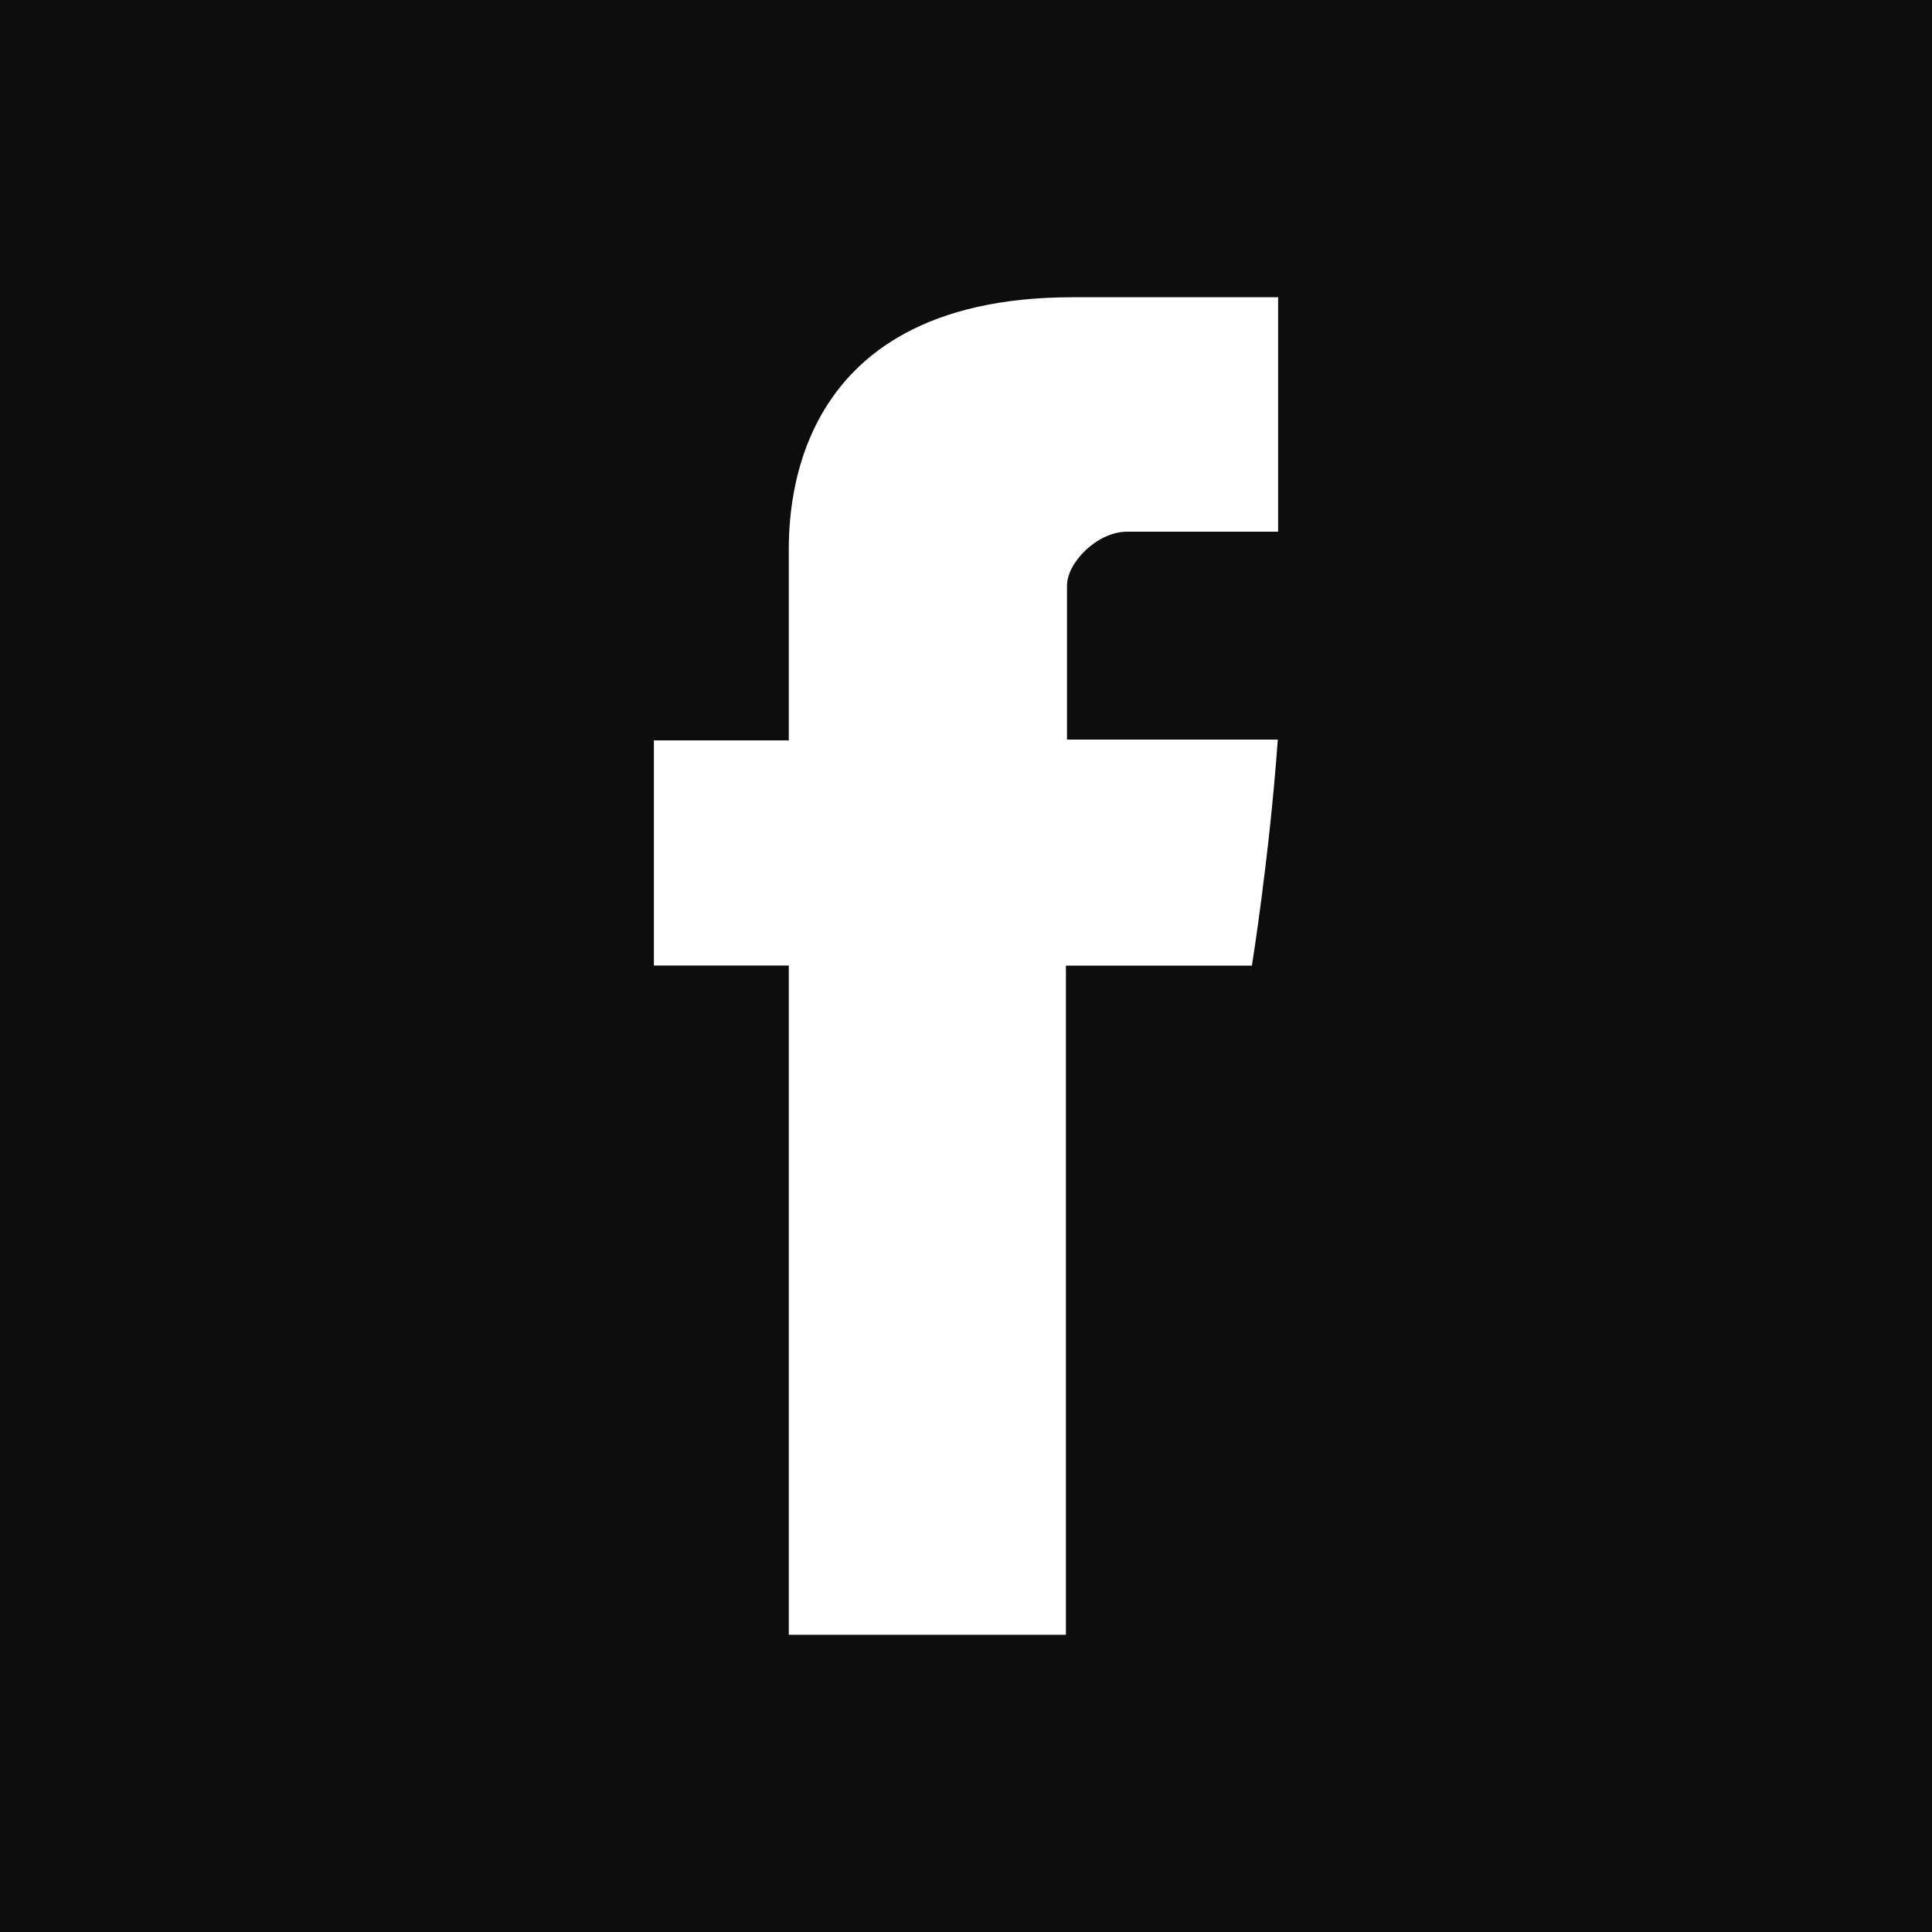
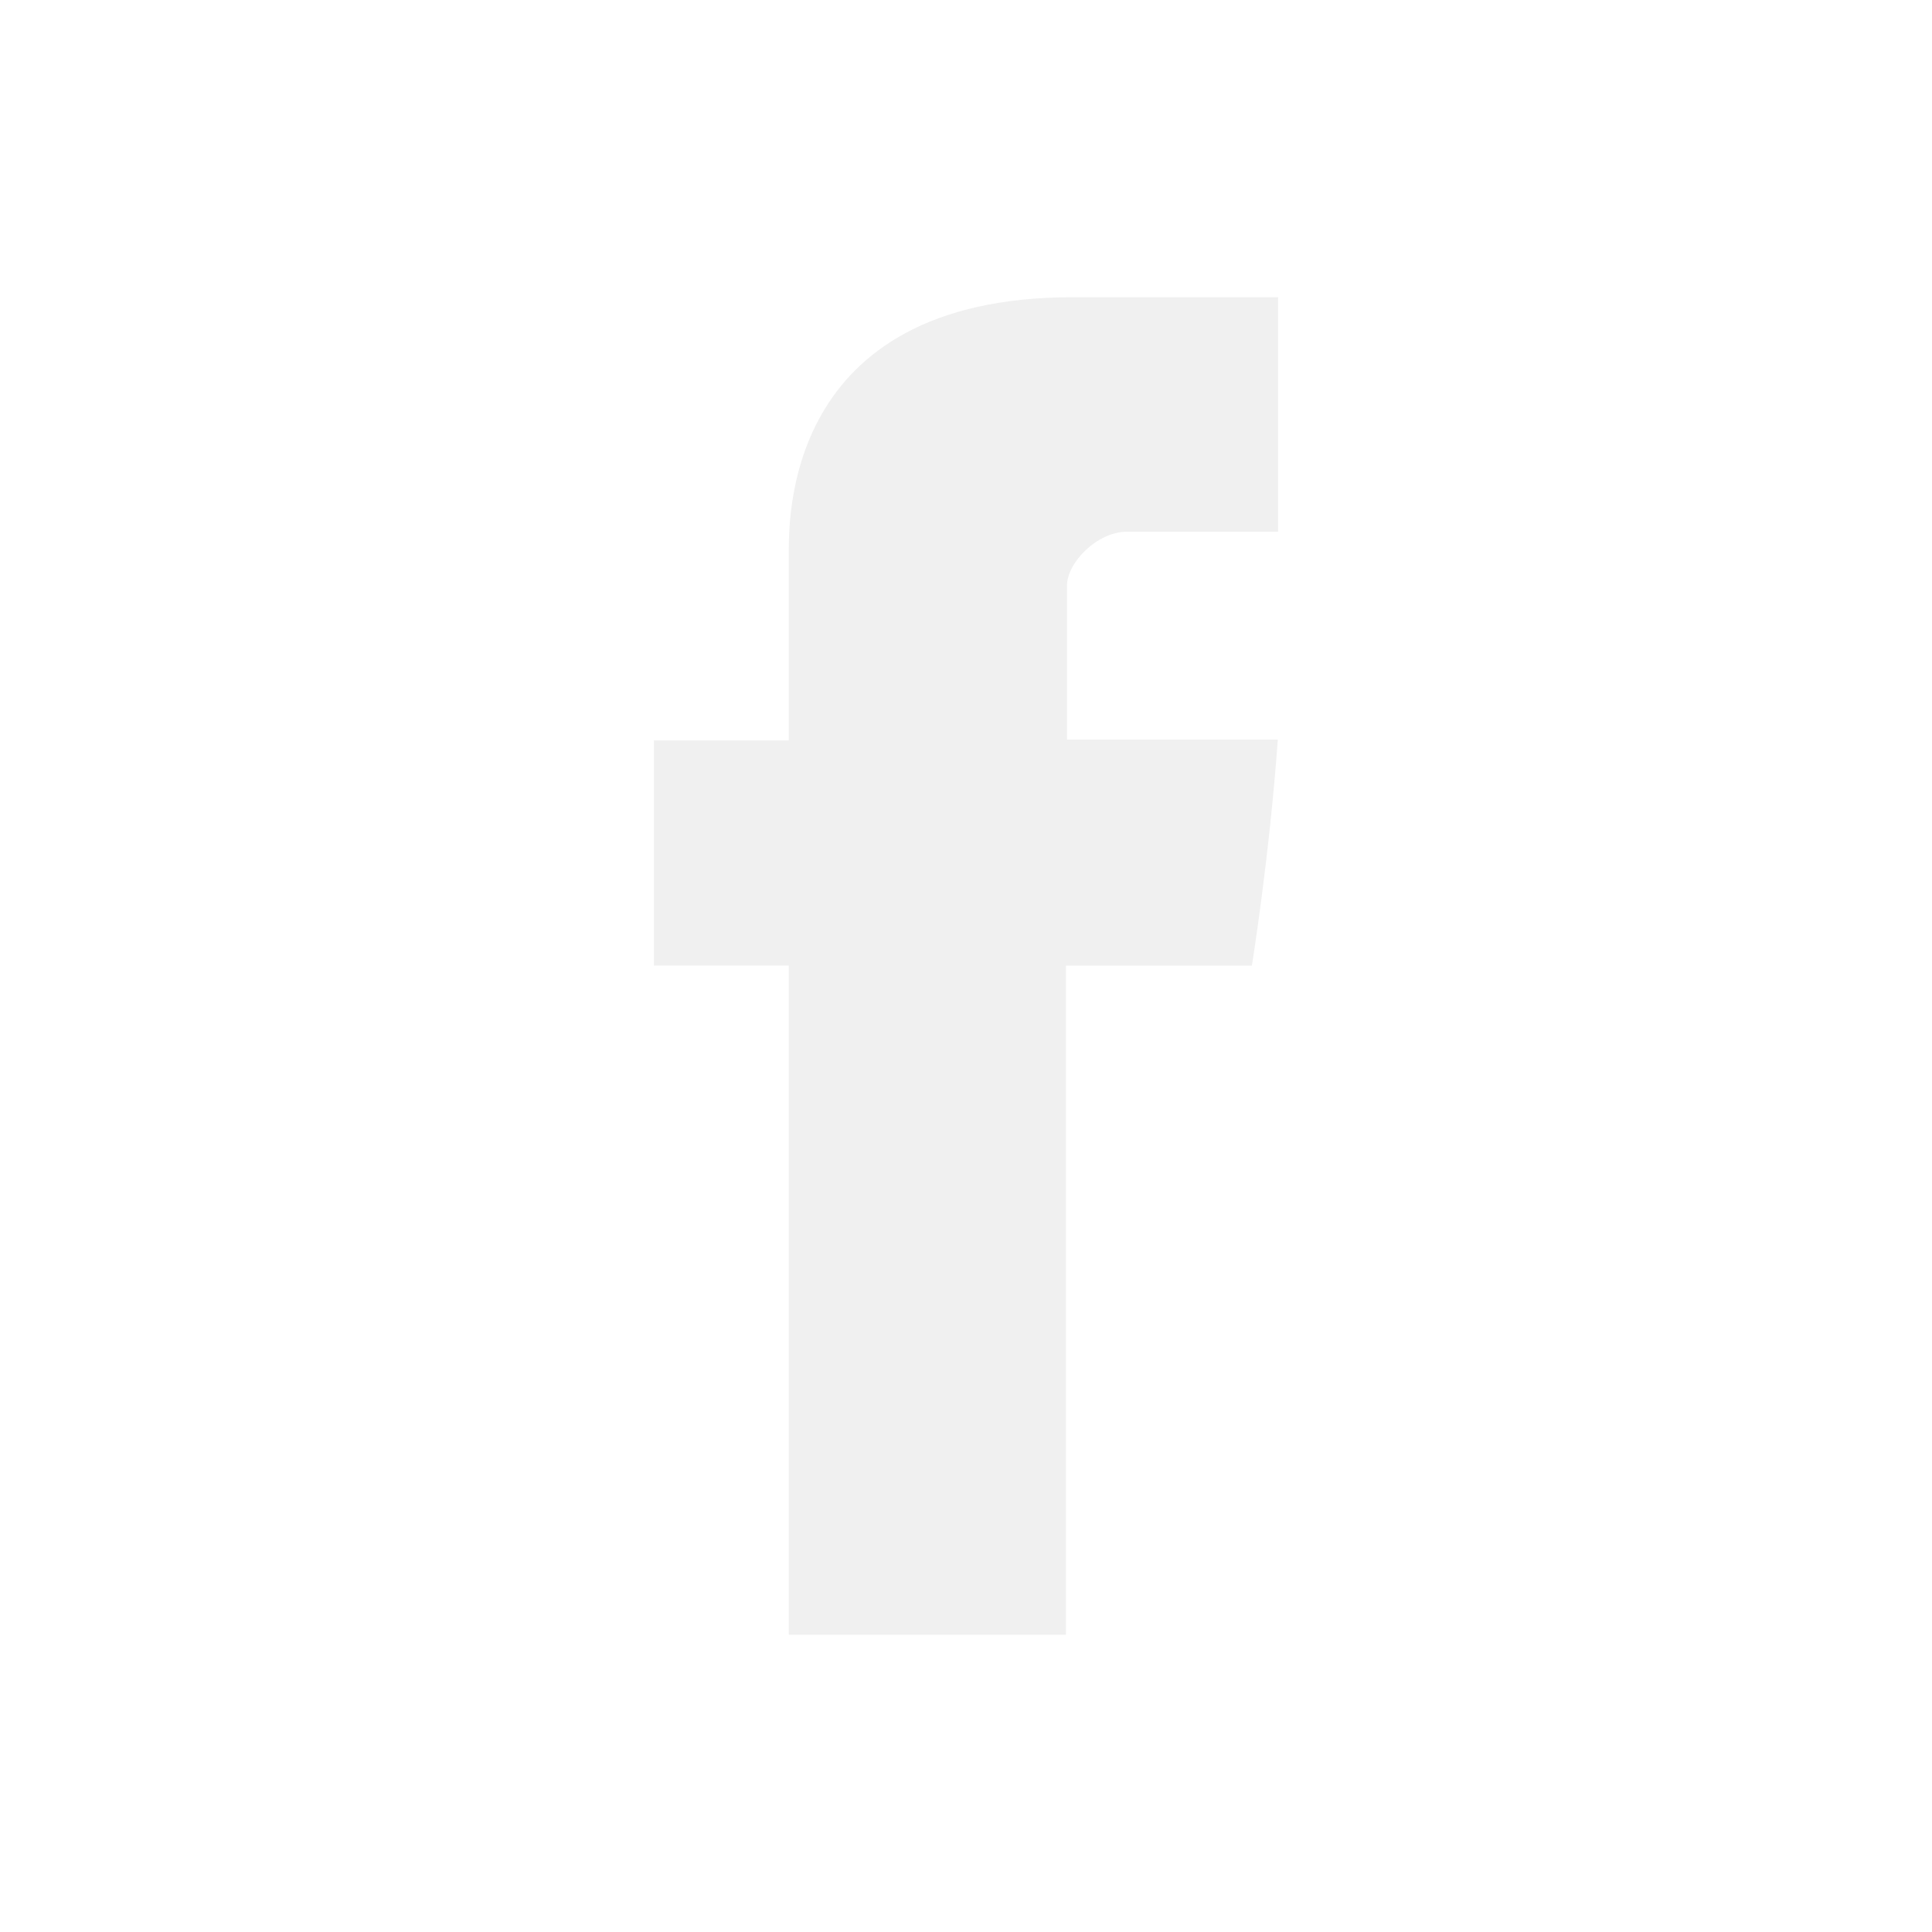
- <svg xmlns="http://www.w3.org/2000/svg" width="100" height="100" viewBox="0 0 100 100" fill="none">
-   <rect width="100" height="100" fill="white" />
-   <path fill-rule="evenodd" clip-rule="evenodd" d="M0 0V100H100V0H0ZM66.155 27.52H58.339C56.79 27.52 55.228 29.12 55.228 30.311V38.281H66.139C65.7 44.392 64.798 49.981 64.798 49.981H55.172V84.615H40.828V49.977H33.845V38.322H40.828V28.793C40.828 27.051 40.475 15.385 55.525 15.385H66.155V27.52H66.155Z" fill="#0D0D0D" />
+ <svg xmlns="http://www.w3.org/2000/svg" width="50" height="50" viewBox="0 0 50 50" fill="none">
+   <path fill-rule="evenodd" clip-rule="evenodd" d="M0 0V50H50V0H0ZM33.077 13.76H29.169C28.395 13.76 27.614 14.56 27.614 15.155V19.14H33.07C32.85 22.196 32.399 24.99 32.399 24.99H27.586V42.308H20.414V24.988H16.923V19.161H20.414V14.397C20.414 13.525 20.238 7.692 27.762 7.692H33.078V13.76H33.077Z" fill="white" />
</svg>
